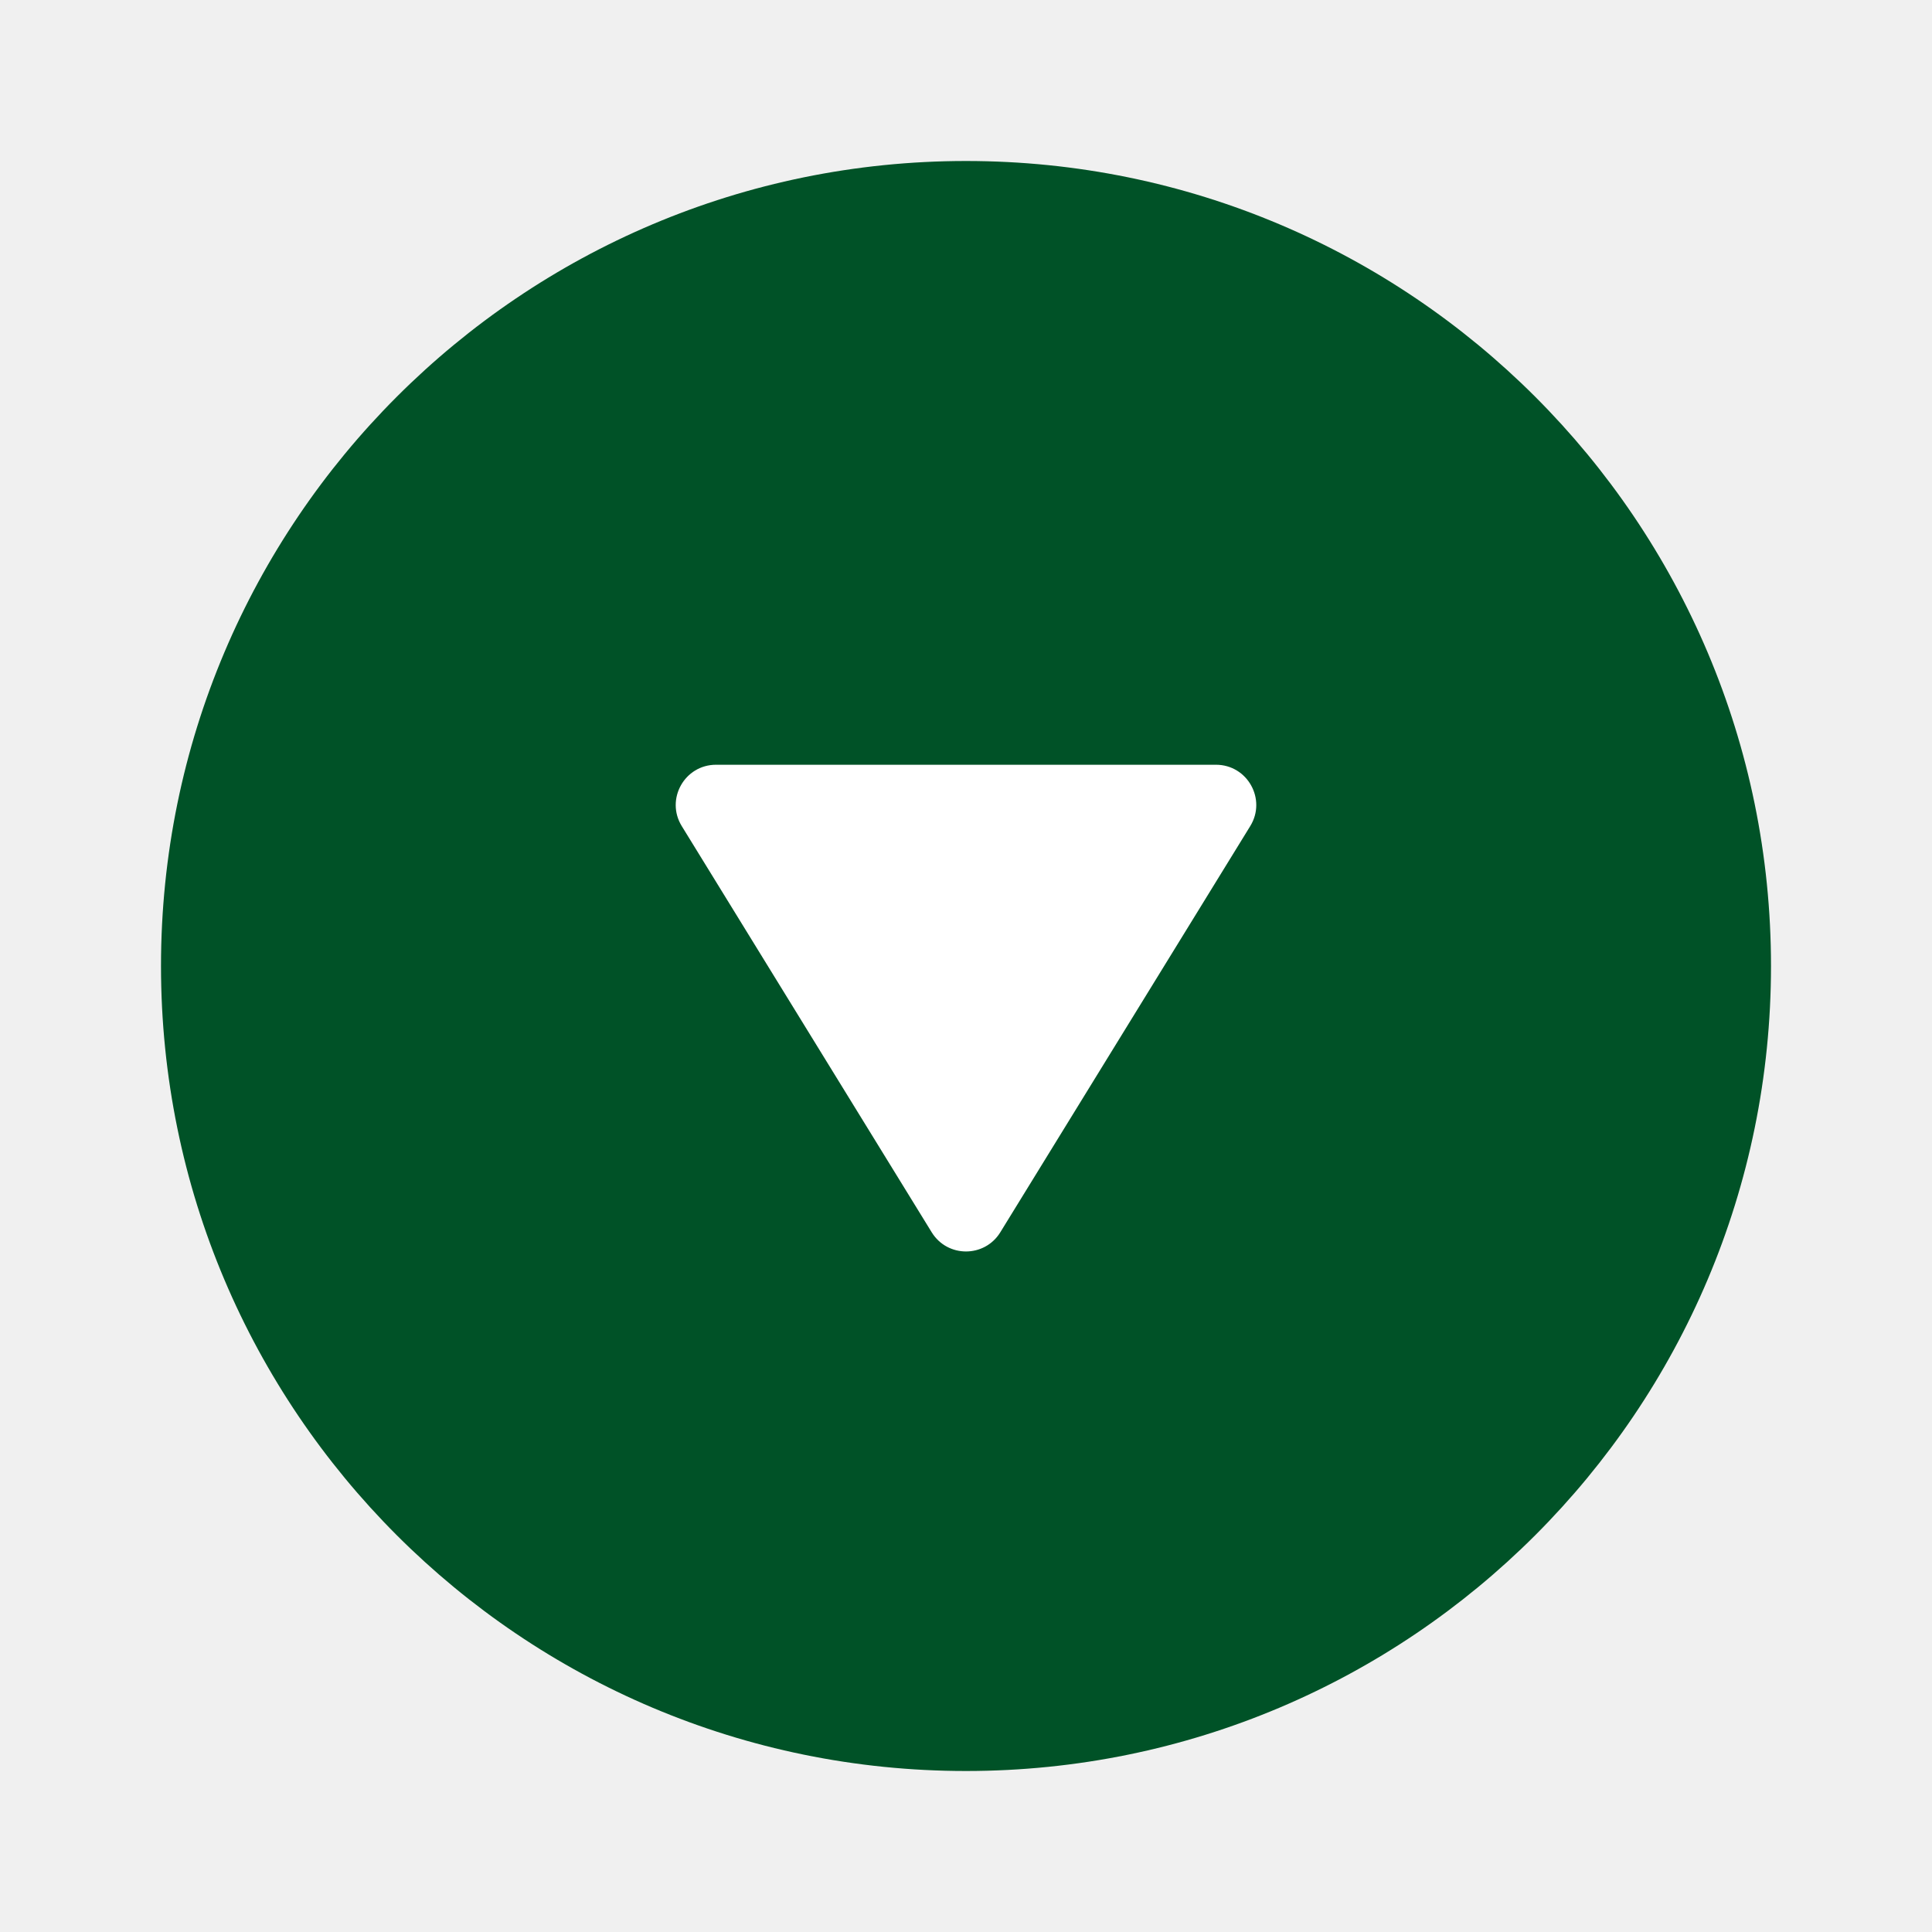
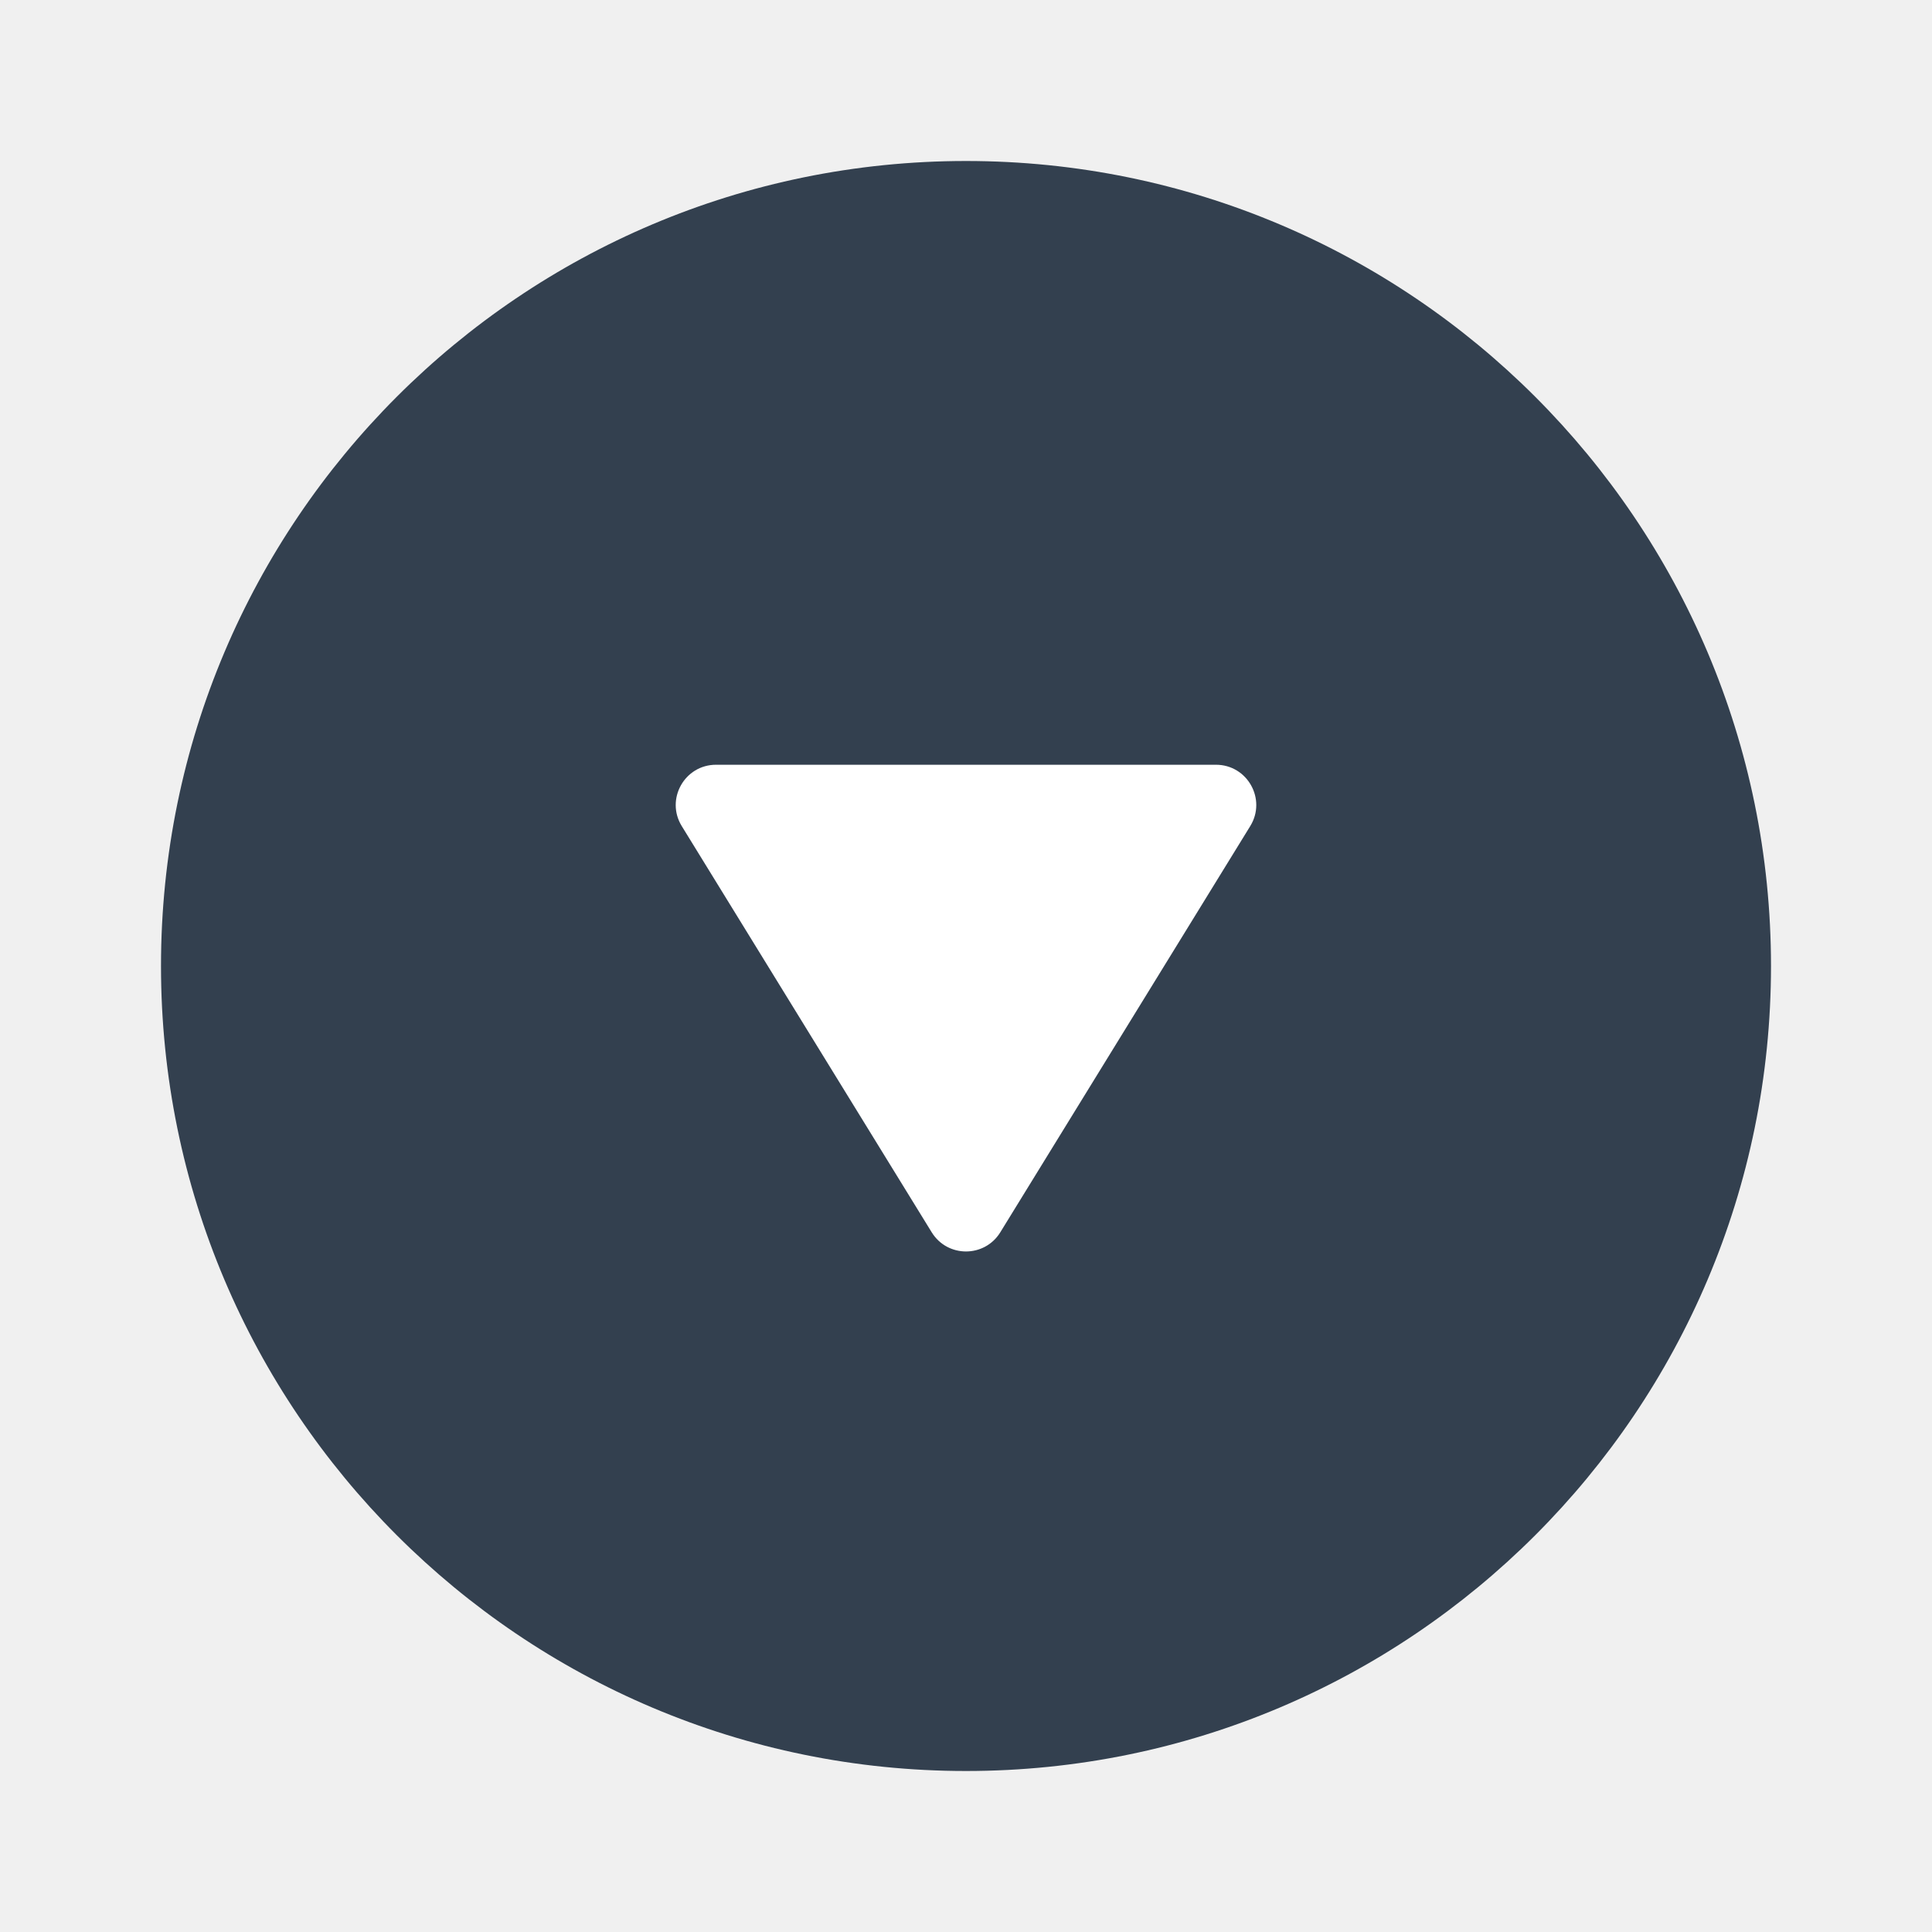
<svg xmlns="http://www.w3.org/2000/svg" width="48" height="48" viewBox="0 0 48 48" fill="none">
-   <path d="M24 44C35.046 44 44 35.046 44 24C44 12.954 35.046 4 24 4C12.954 4 4 12.954 4 24C4 35.046 12.954 44 24 44Z" fill="#005227" />
+   <path d="M24 44C35.046 44 44 35.046 44 24C44 12.954 35.046 4 24 4C12.954 4 4 12.954 4 24C4 35.046 12.954 44 24 44Z" fill="#33404F" />
  <path d="M23.148 30.616C23.539 31.251 24.461 31.251 24.852 30.616L31.062 20.524C31.472 19.858 30.993 19 30.21 19L17.79 19C17.007 19 16.528 19.858 16.938 20.524L23.148 30.616Z" fill="white" />
</svg>
